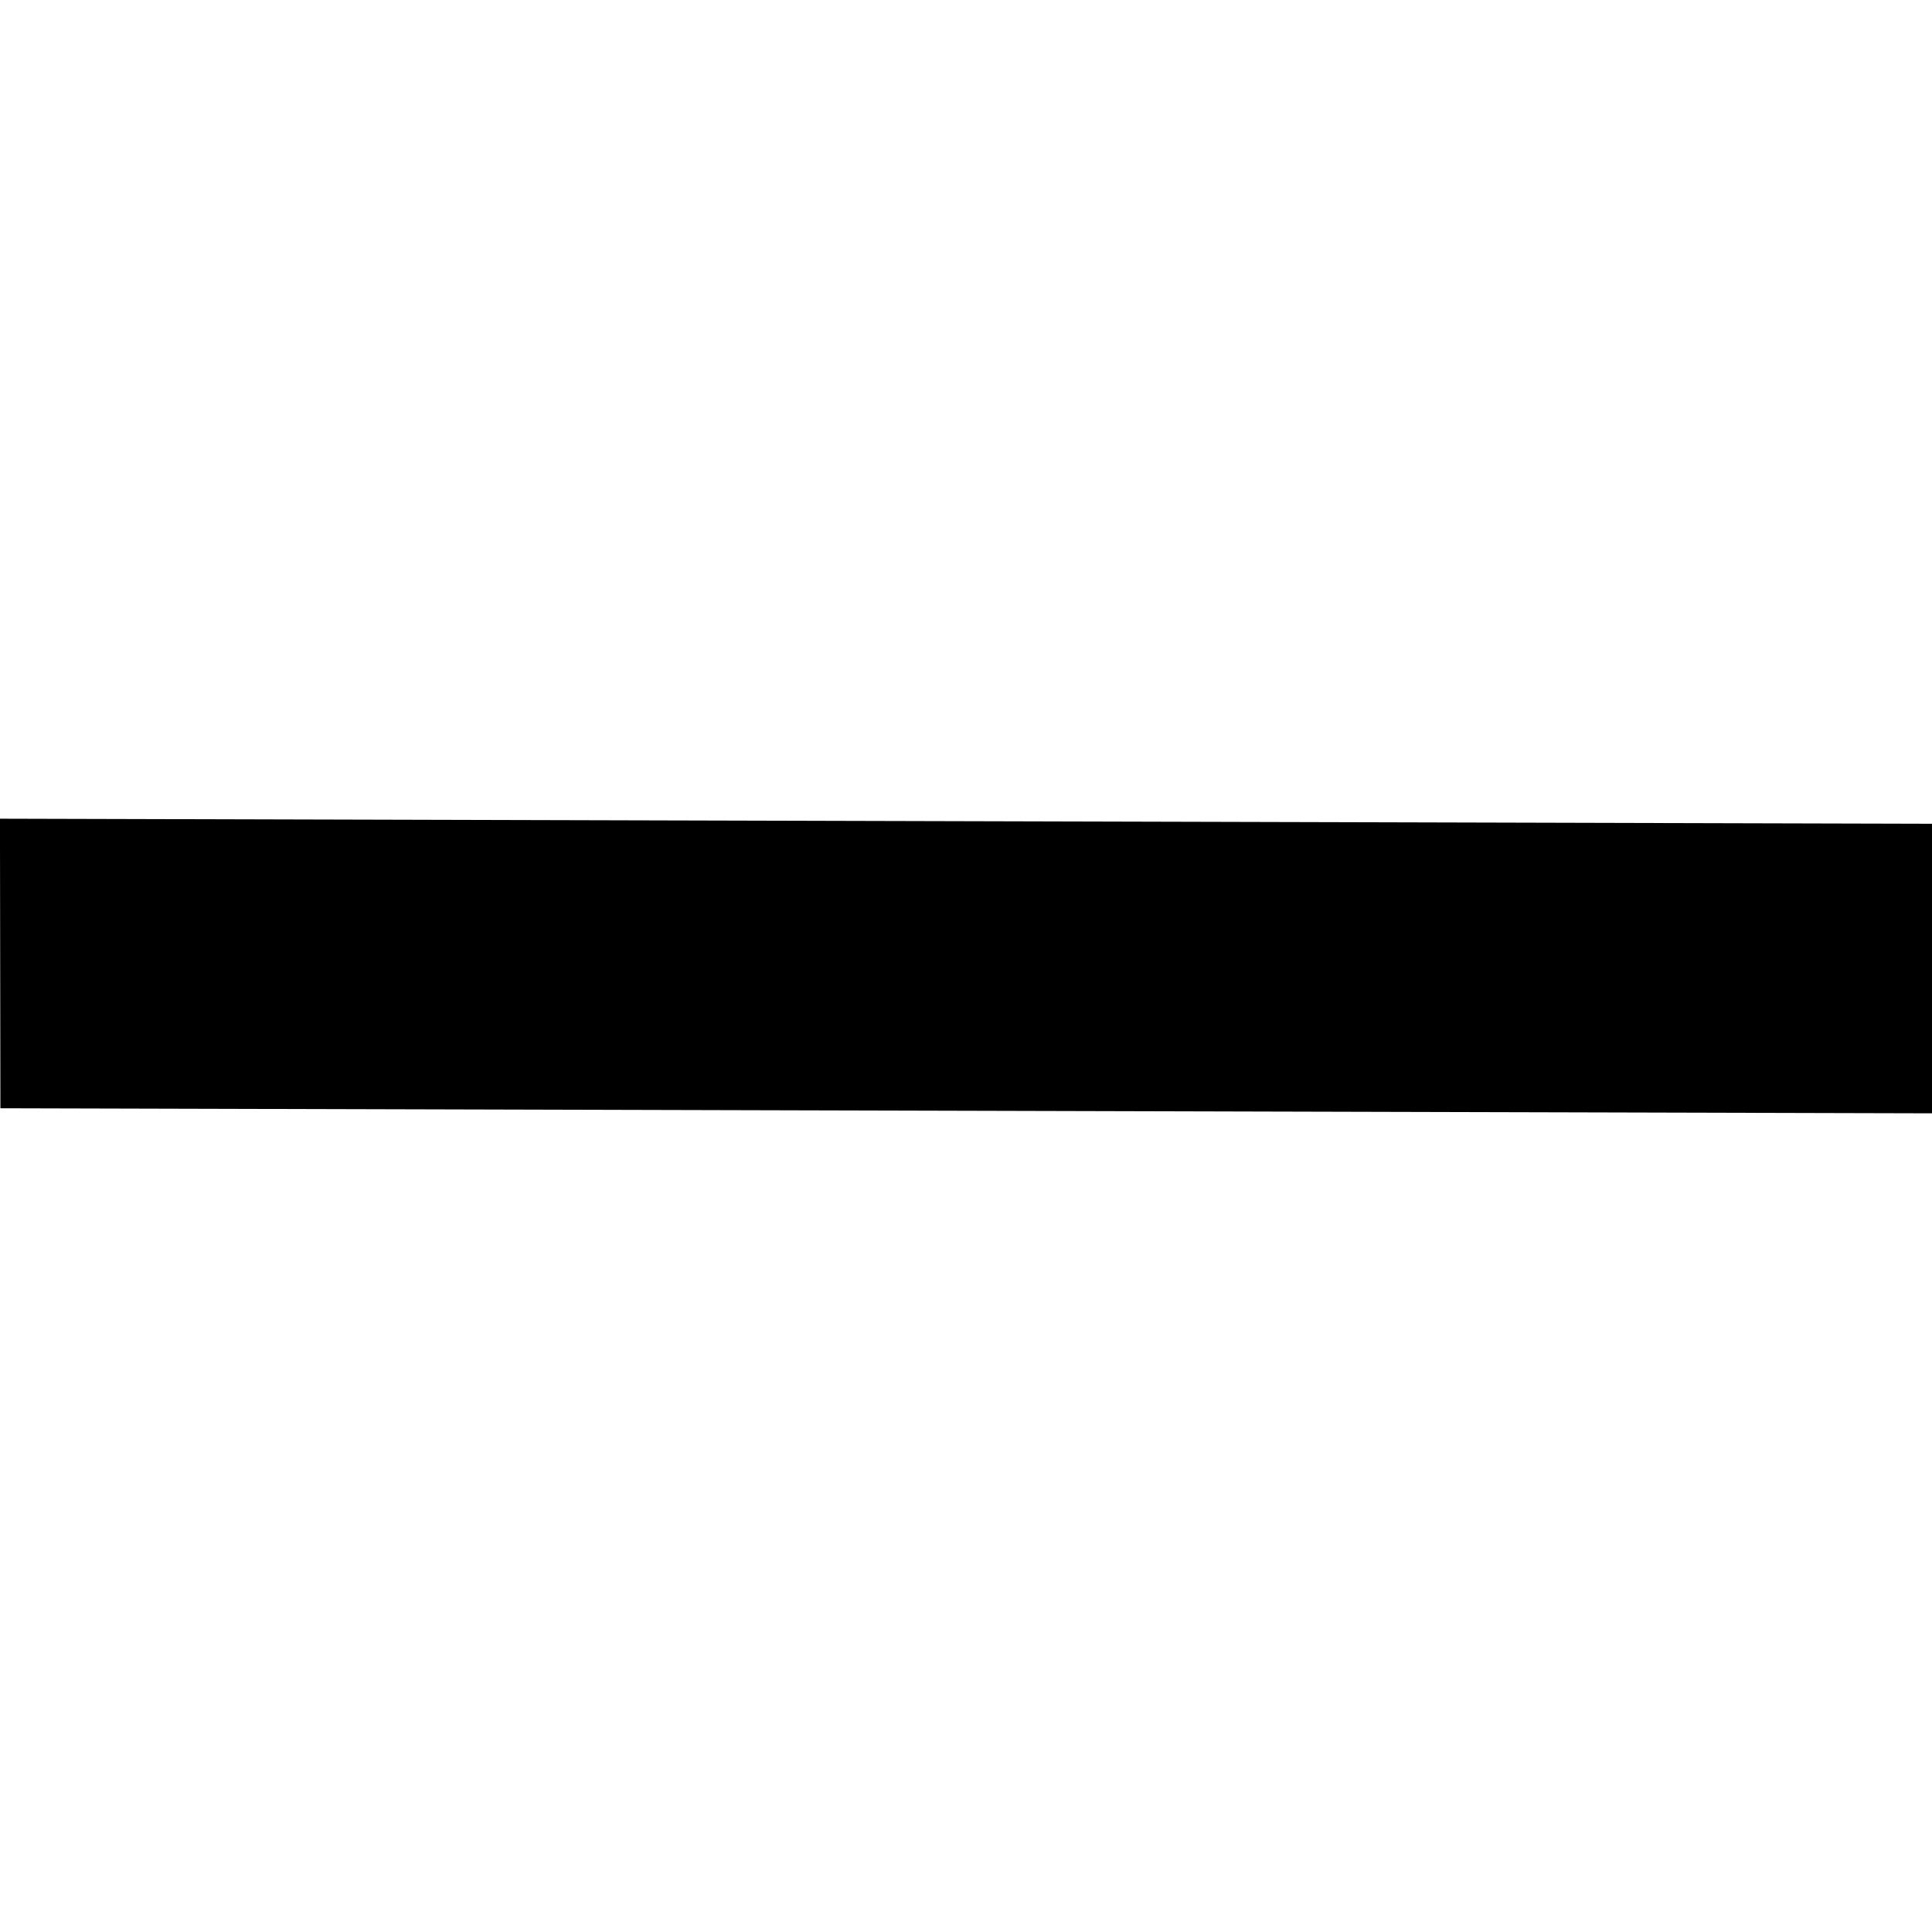
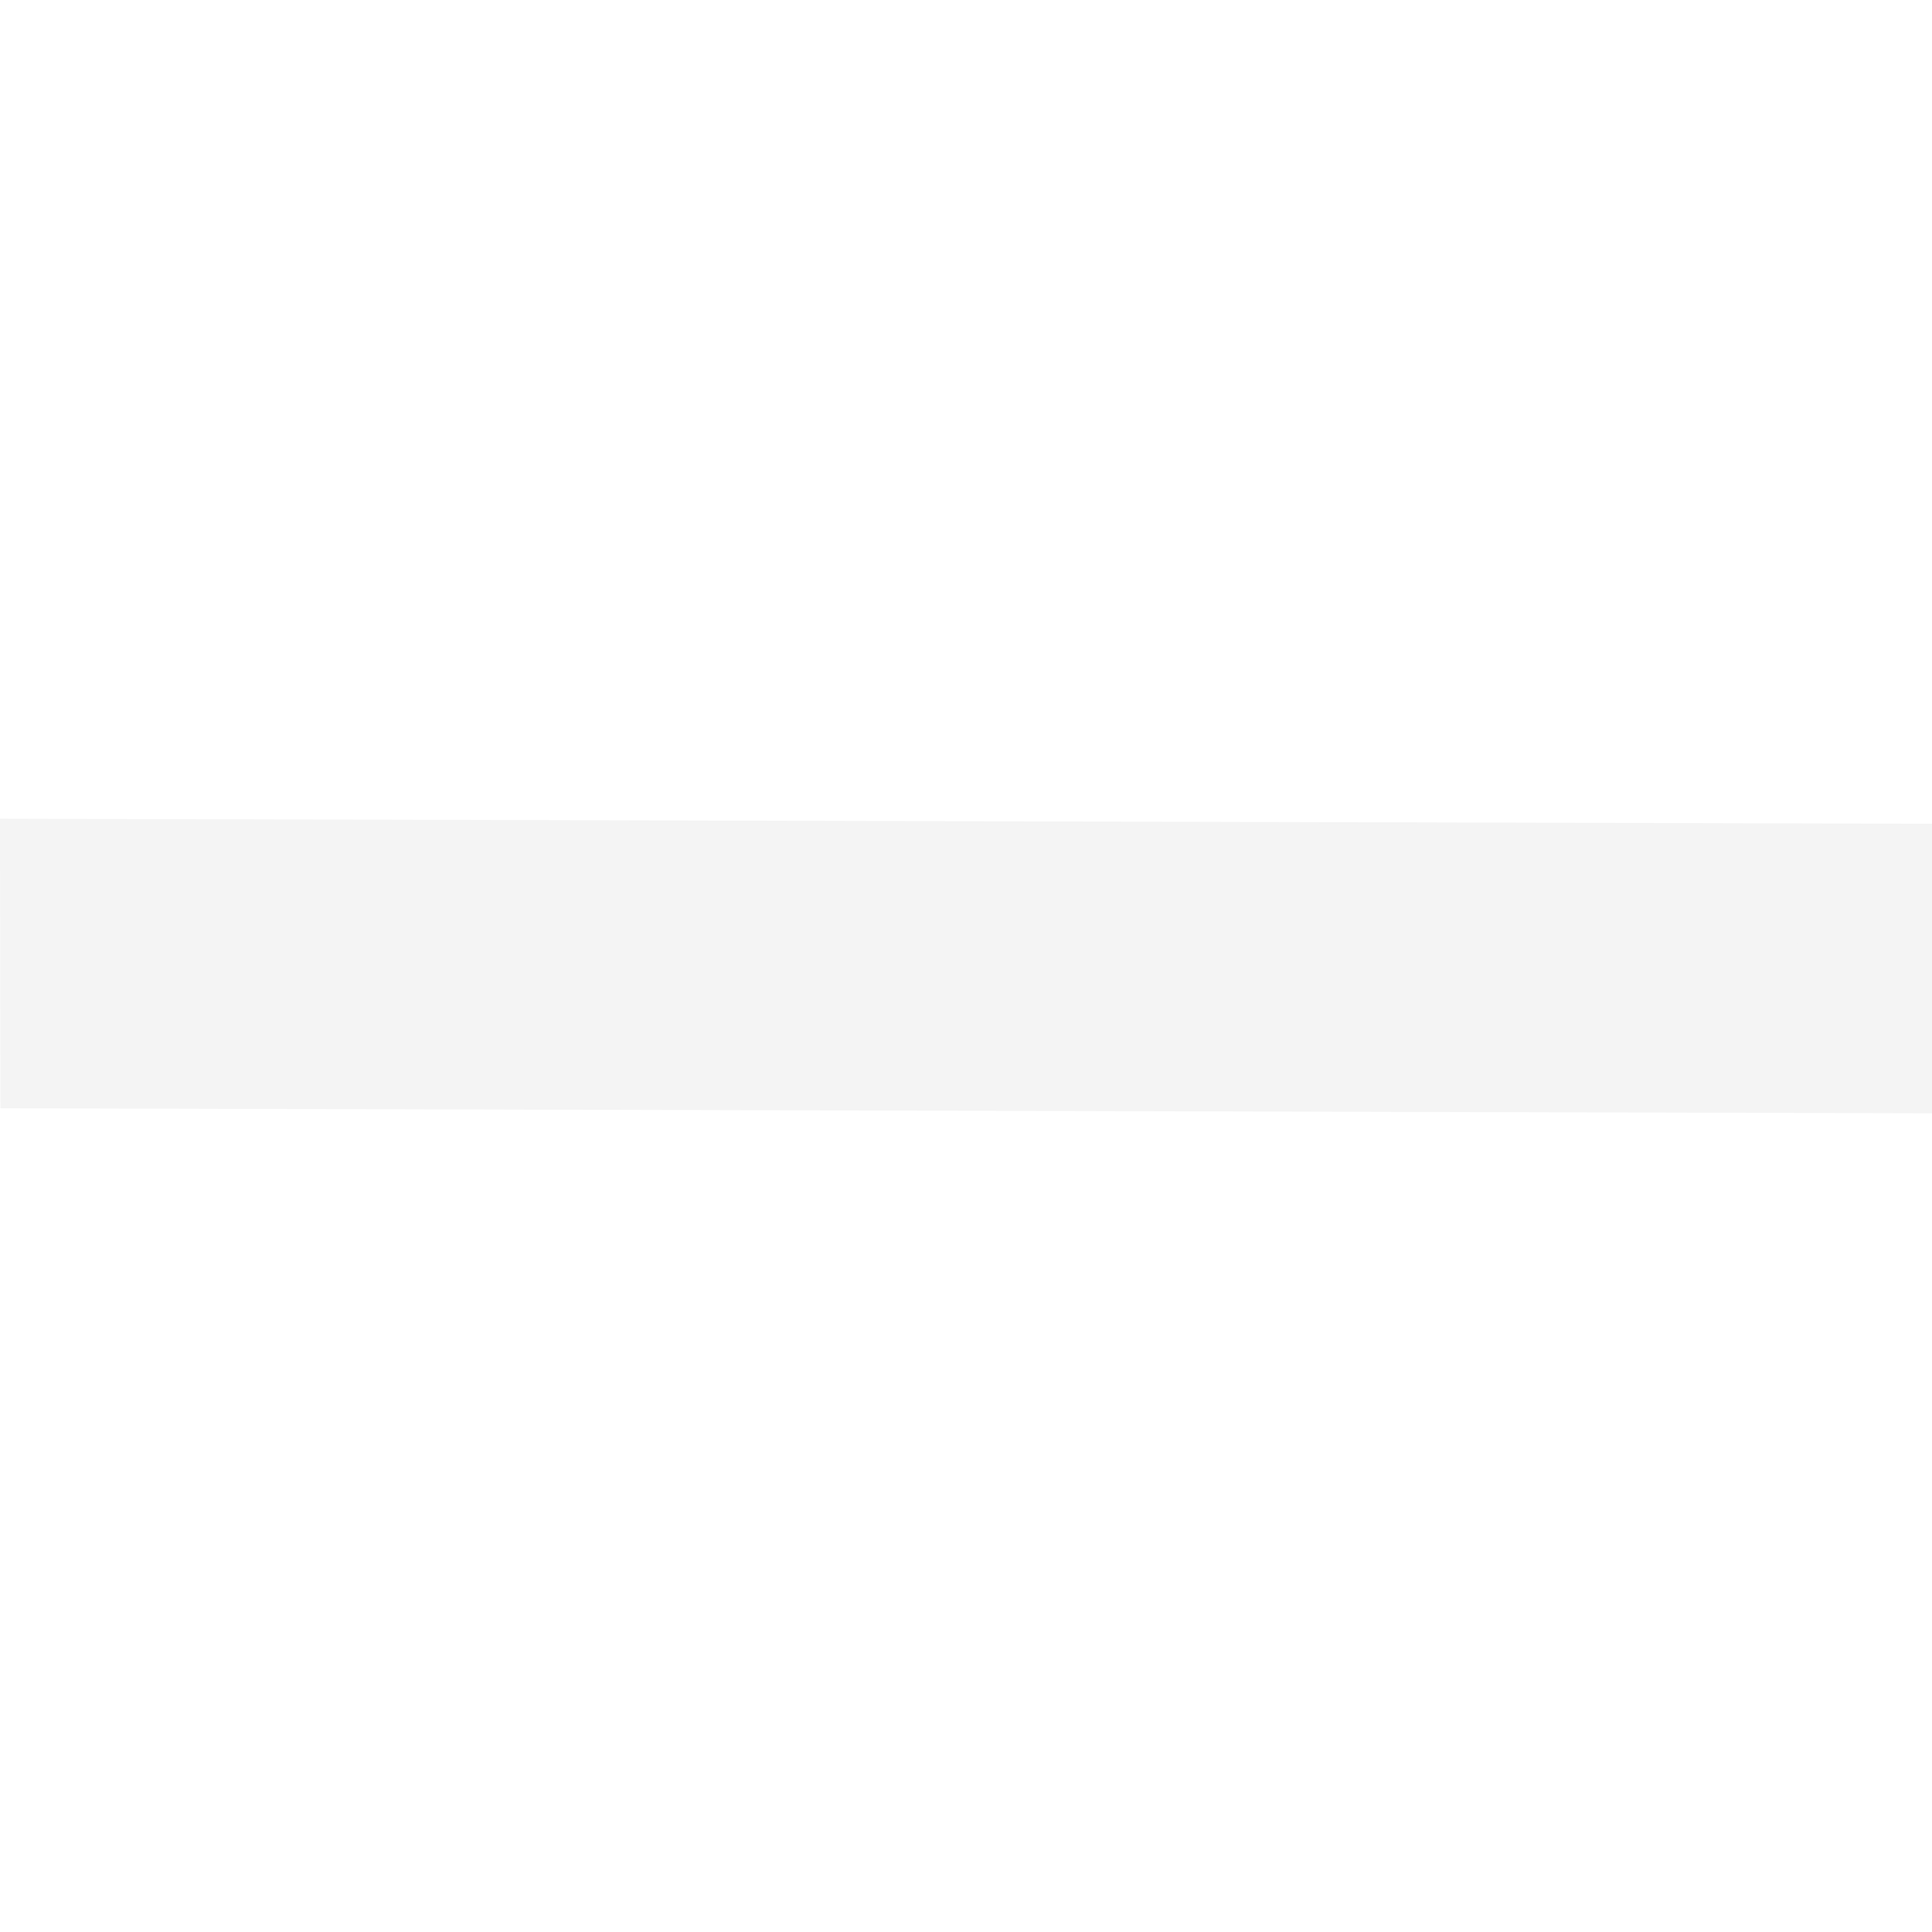
<svg xmlns="http://www.w3.org/2000/svg" width="21.831mm" height="21.831mm" viewBox="0 0 21.831 21.831" version="1.1" id="svg5">
  <defs id="defs2" />
  <g id="layer1" transform="translate(-12.35261,-7.835047)">
-     <rect style="fill:#000000;fill-opacity:1;stroke:#000000;stroke-width:1.356;stroke-miterlimit:4;stroke-dasharray:none;stroke-dashoffset:0;stroke-opacity:1" id="rect1690" width="20.533" height="1.916" x="13.004" y="17.732" transform="matrix(0.9999966,0.00261325,0.00153378,0.9999988,0,0)" />
+     <rect style="fill:#f4f4f4;fill-opacity:1;stroke:#f4f4f4;stroke-width:1.356;stroke-miterlimit:4;stroke-dasharray:none;stroke-dashoffset:0;stroke-opacity:1" id="rect1690" width="20.533" height="1.916" x="13.004" y="17.732" transform="matrix(0.9999966,0.00261325,0.00153378,0.9999988,0,0)" />
  </g>
</svg>
